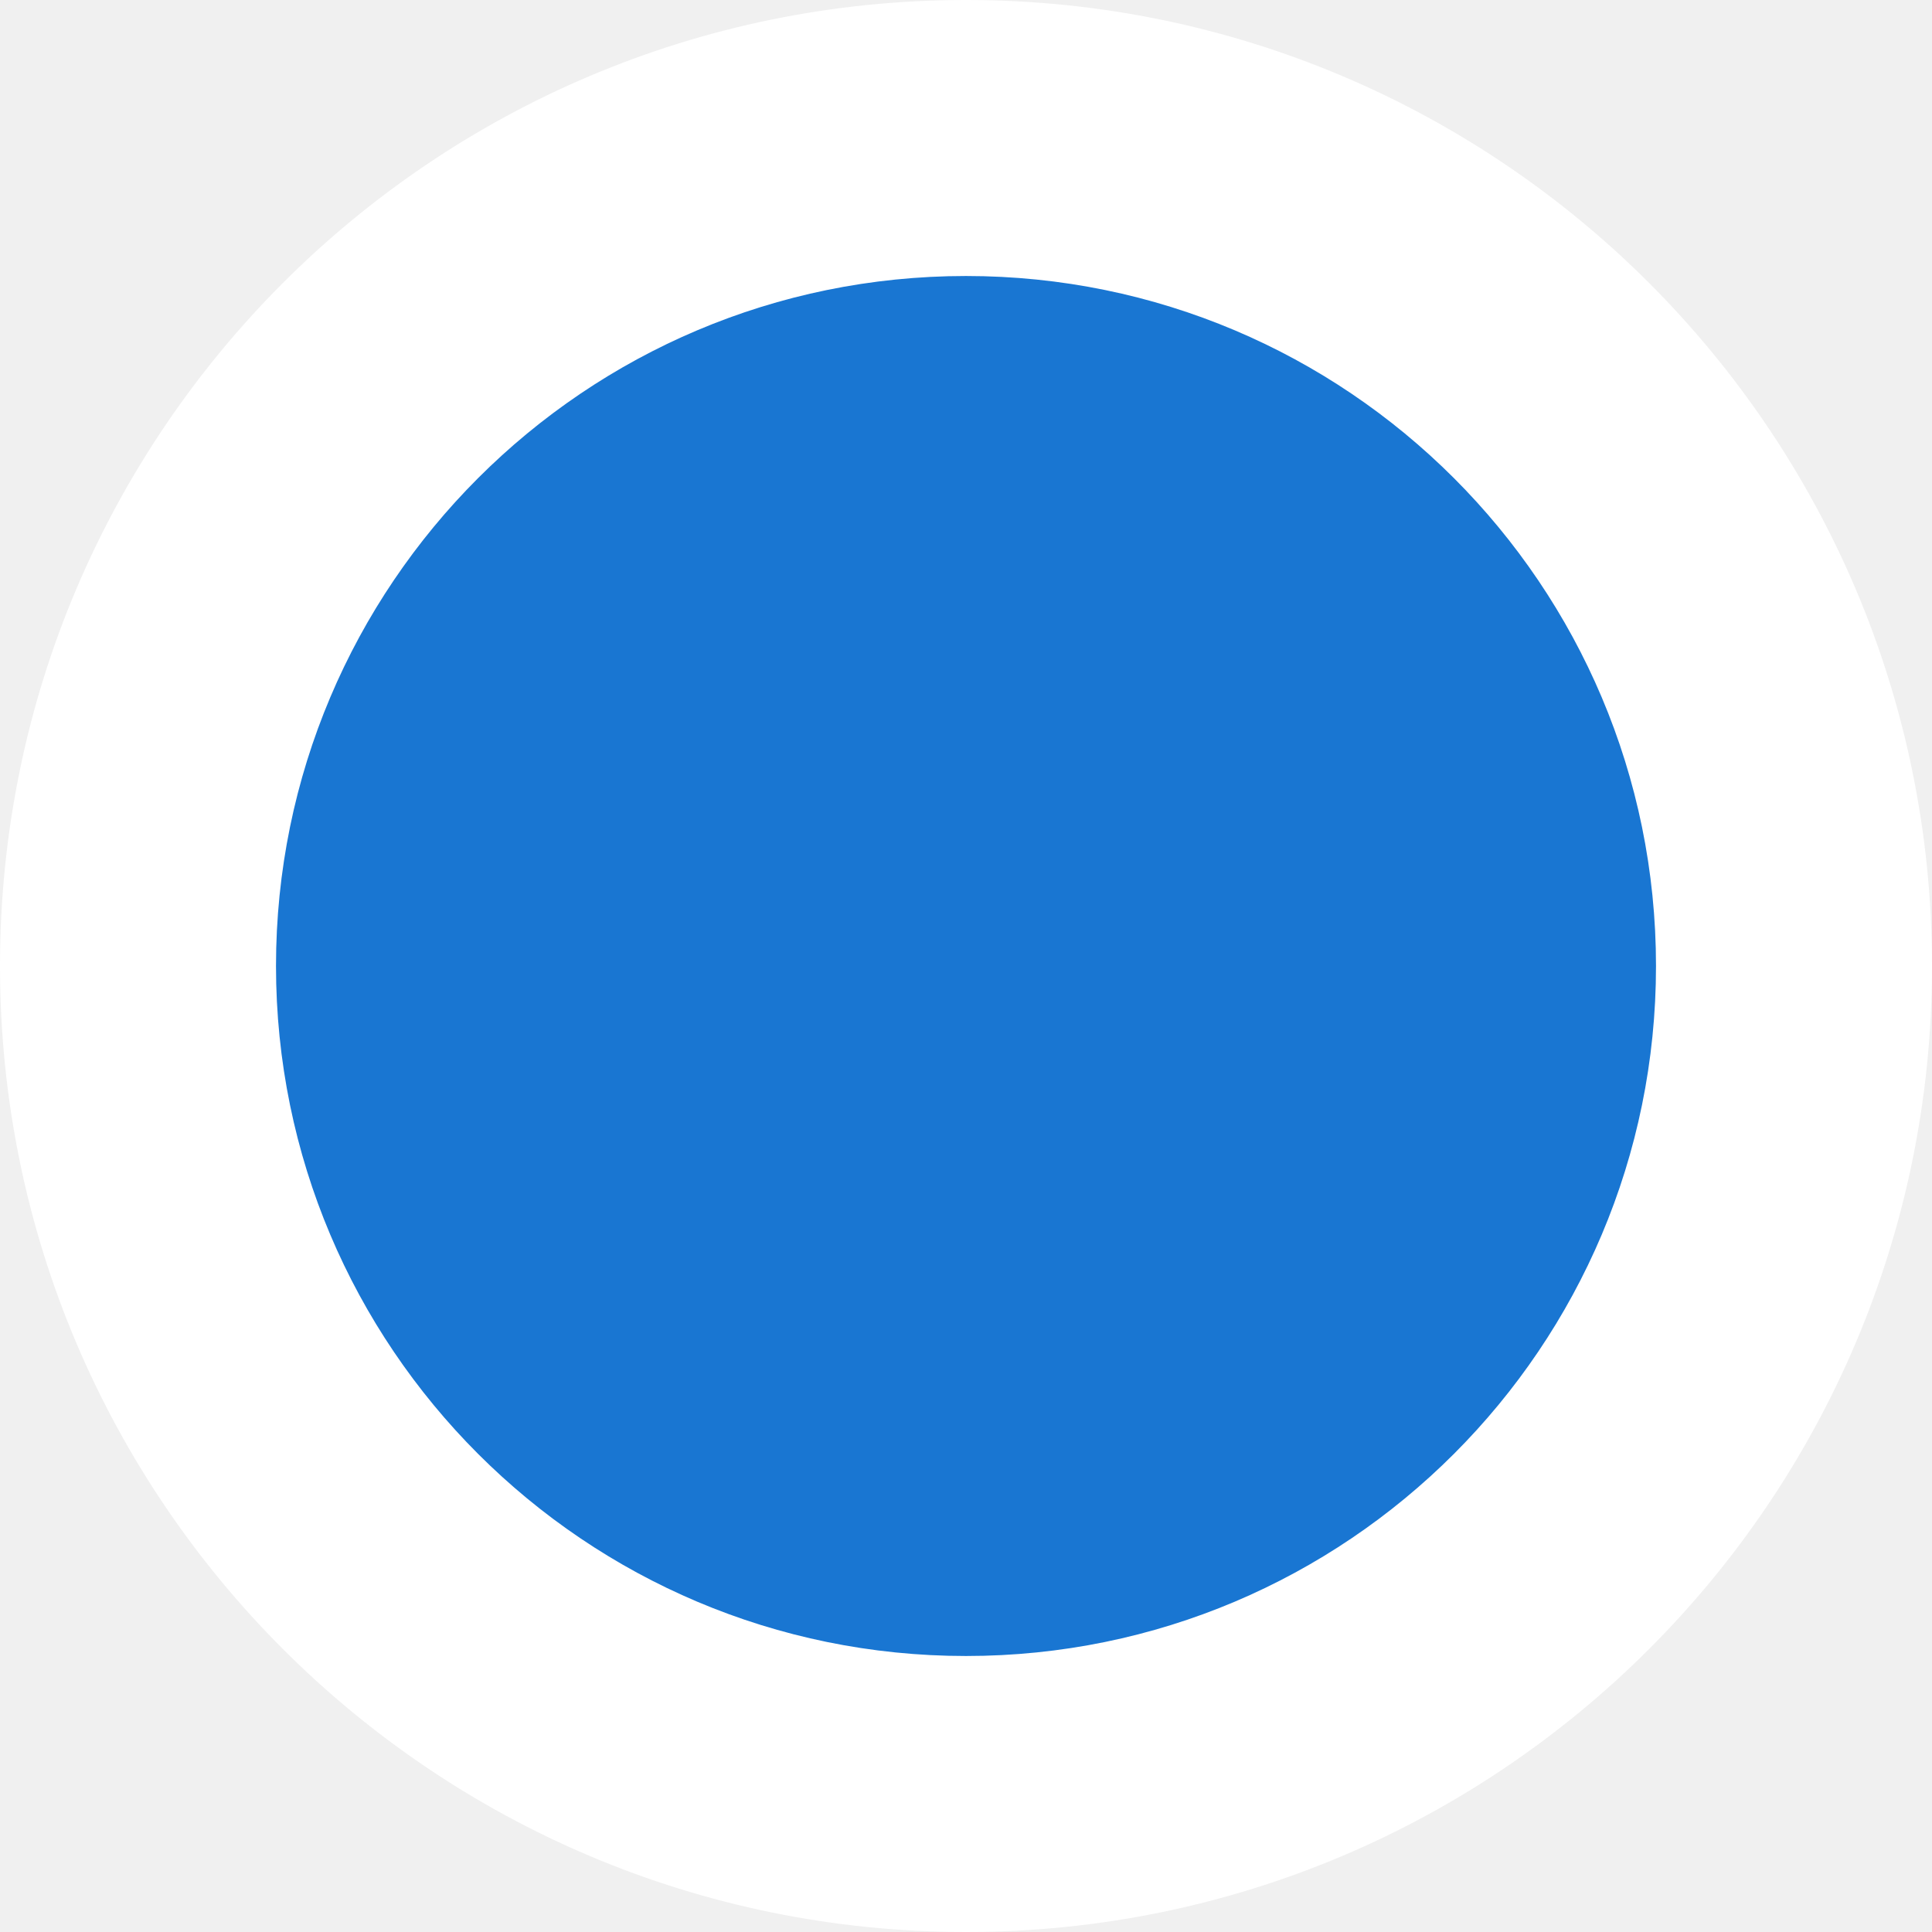
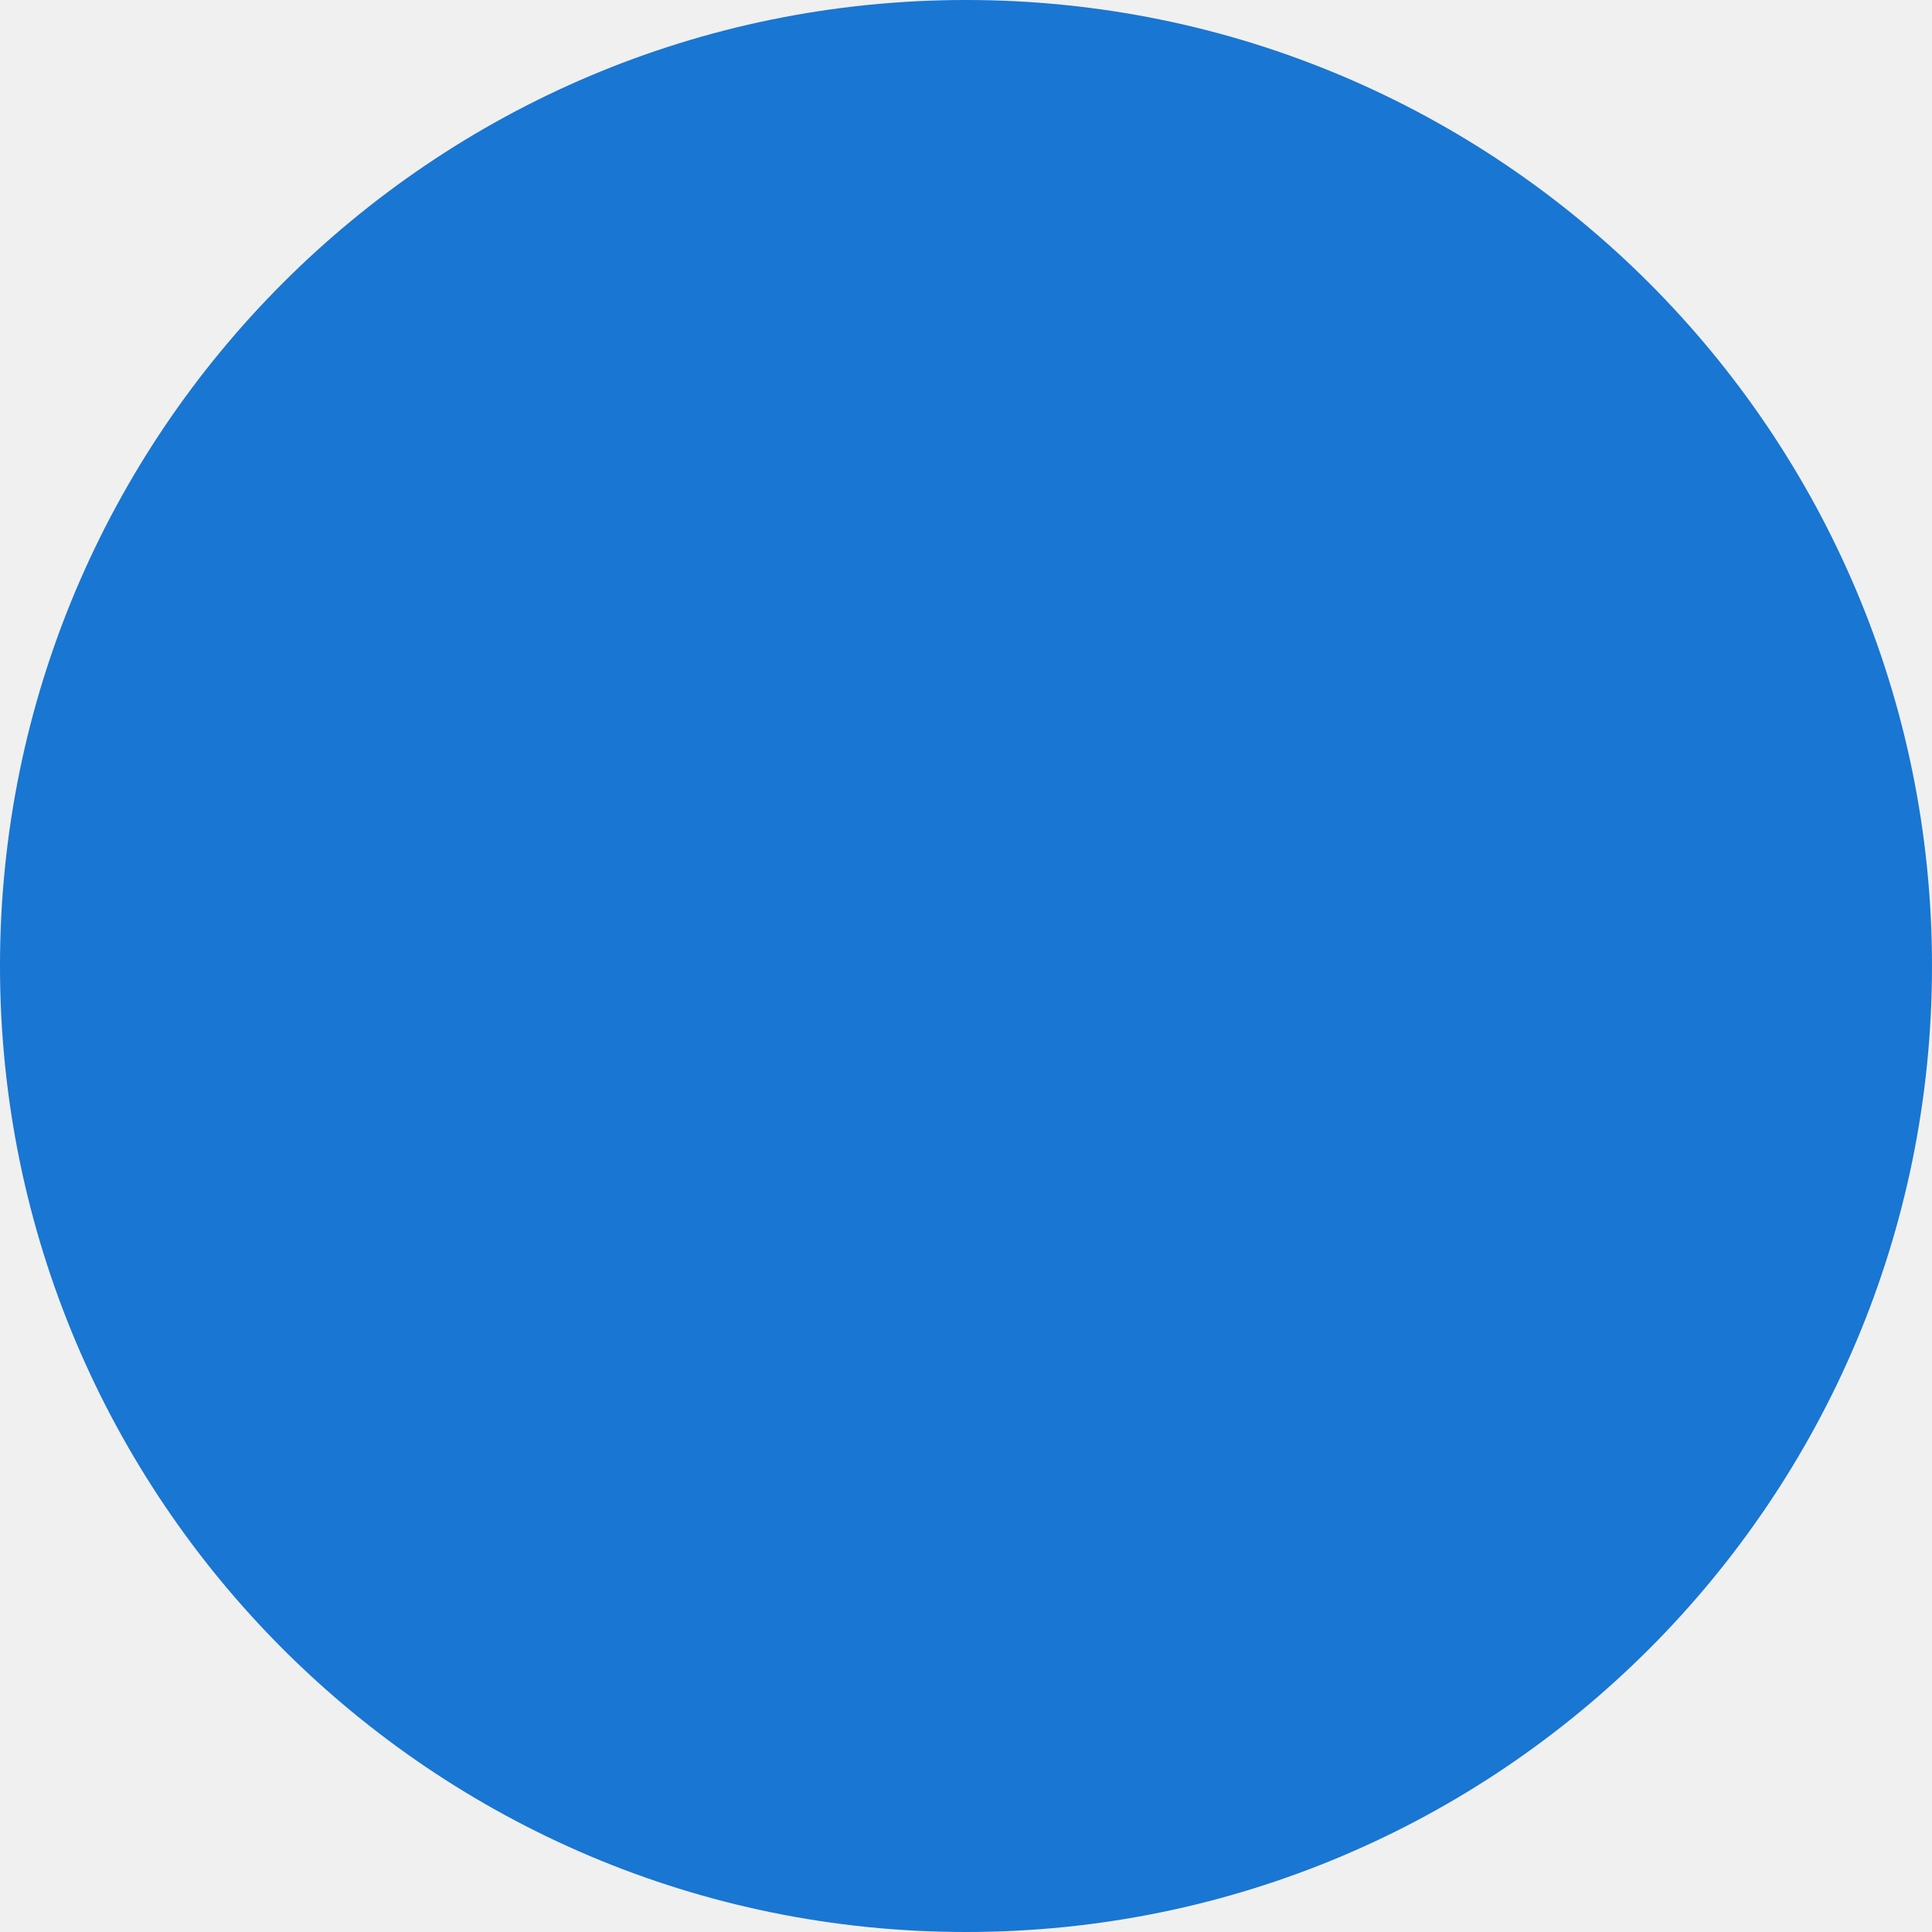
- <svg xmlns="http://www.w3.org/2000/svg" id="Layer_1" data-name="Layer 1" viewBox="0 0 14 14">
+ <svg xmlns="http://www.w3.org/2000/svg" id="Layer_1" data-name="Layer 1" viewBox="0 0 10 10">
  <defs>
-     <style>.cls-1{fill:#1976d2;}.cls-2{fill:#fff;}</style>
+     <style>.cls-1{fill:#1976d2;}</style>
  </defs>
-   <circle class="cls-1" cx="7" cy="7" r="6" />
-   <path class="cls-2" d="M8,3A5,5,0,1,1,3,8,5,5,0,0,1,8,3M8,1a7,7,0,1,0,7,7A7,7,0,0,0,8,1H8Z" transform="translate(-1 -1)" />
+   <circle class="cls-1" cx="5" cy="5" r="5" />
</svg>
